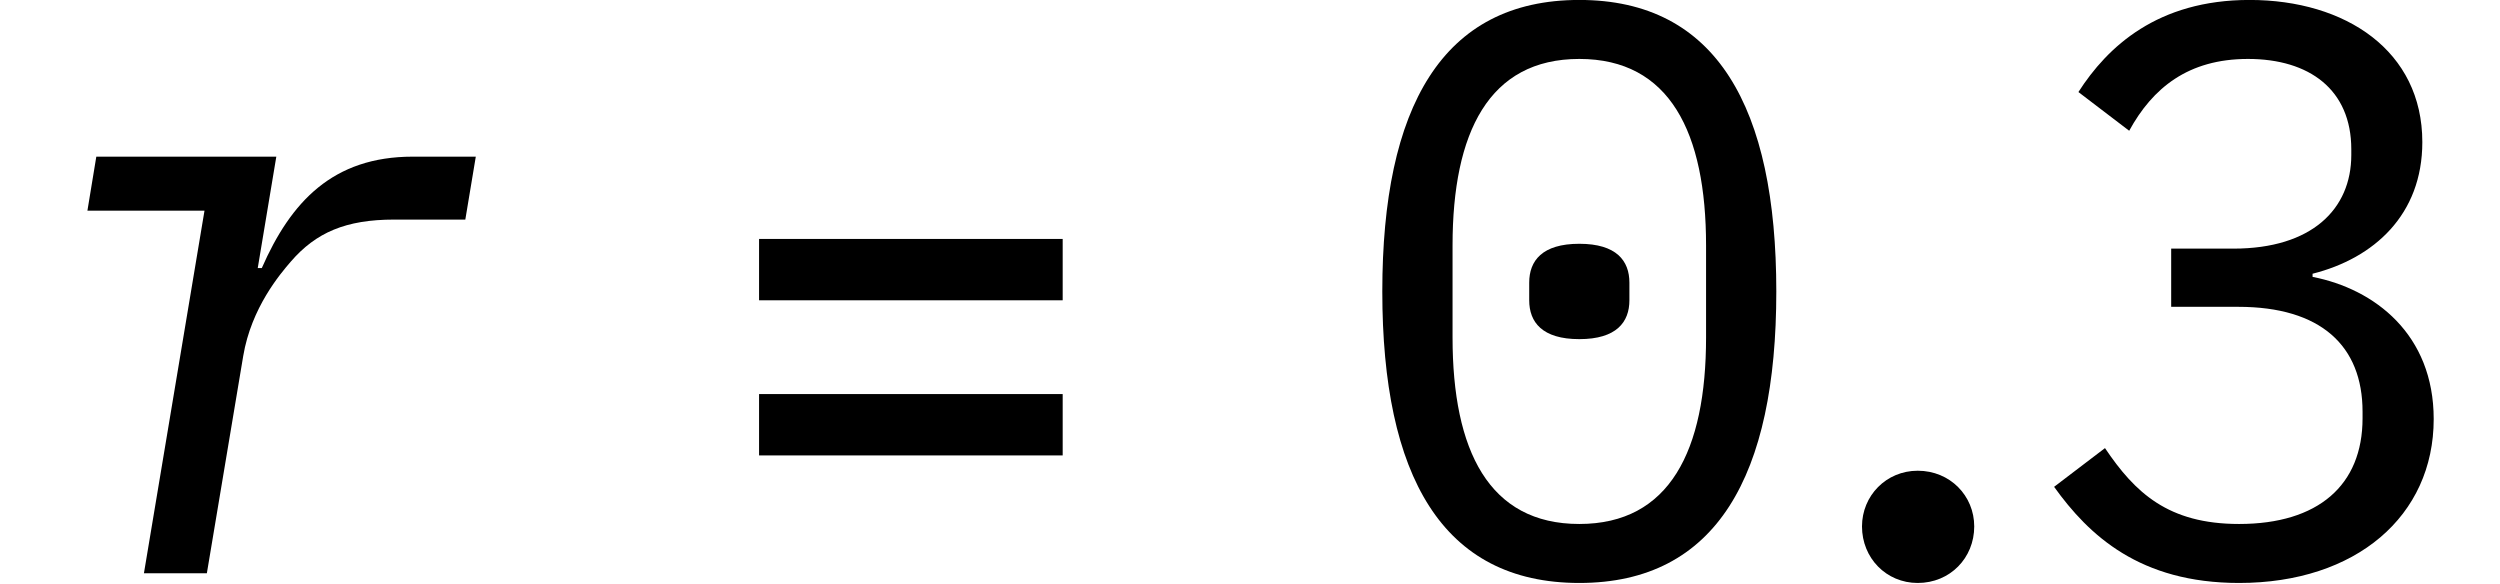
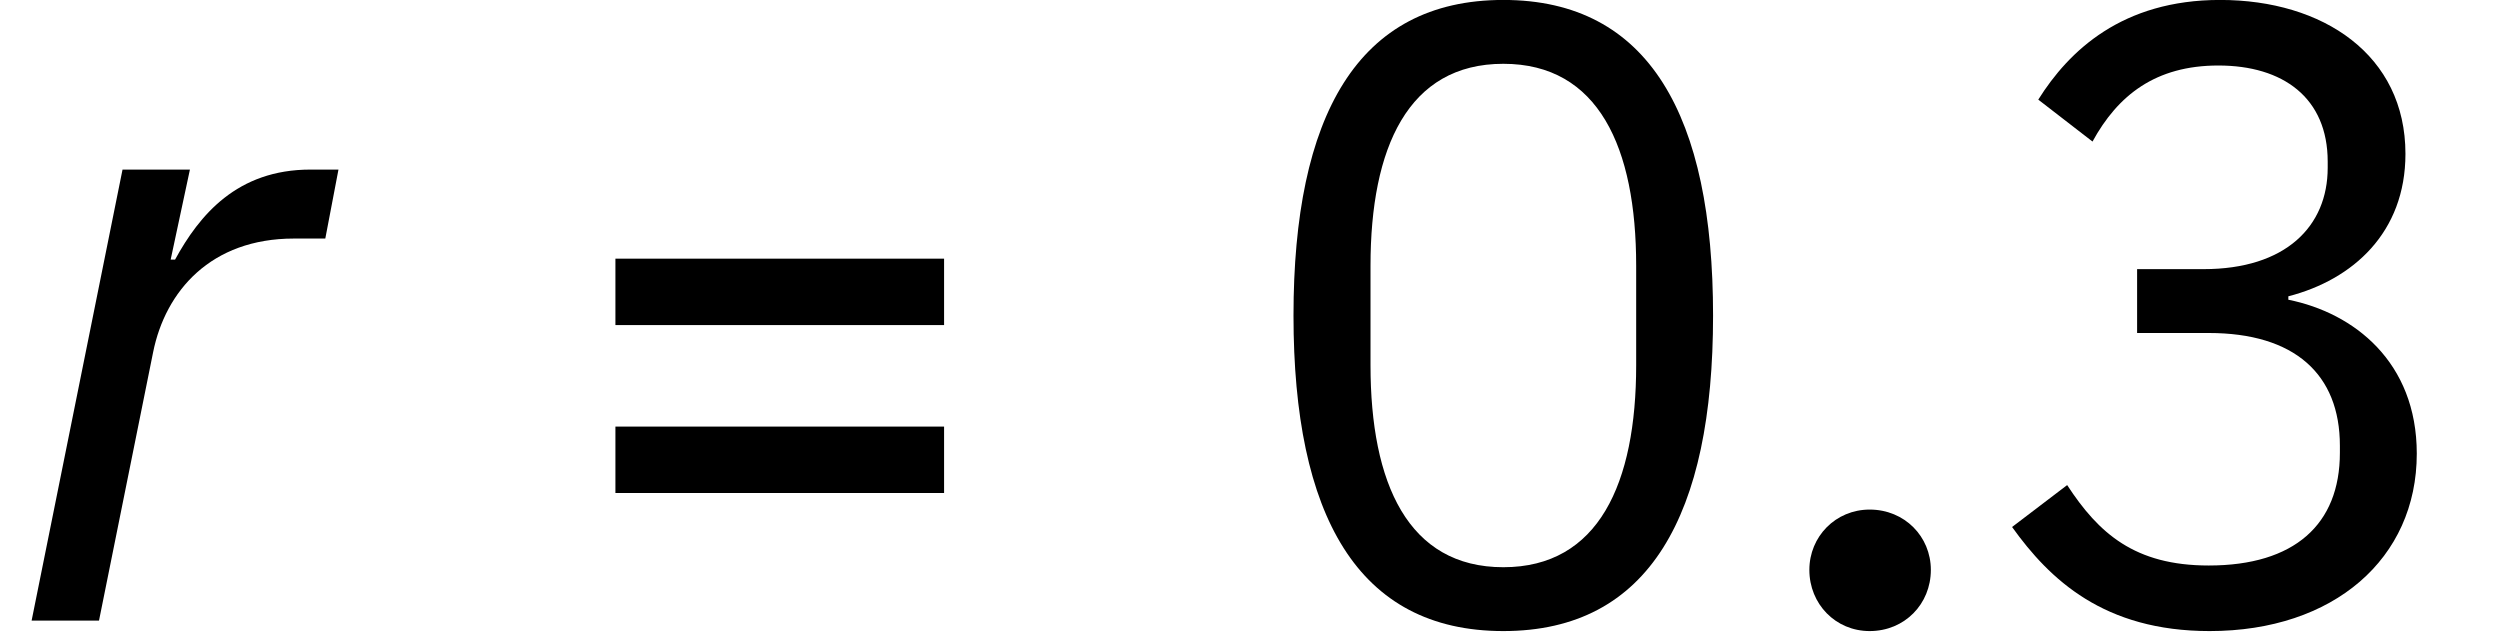
- <svg xmlns="http://www.w3.org/2000/svg" xmlns:xlink="http://www.w3.org/1999/xlink" style="width:3.096em;height:0.722em;vertical-align:-0.012em" fill="currentColor" aria-hidden="true" version="1.1" viewBox="-72 -72 30.84 7.193">
+ <svg xmlns="http://www.w3.org/2000/svg" xmlns:xlink="http://www.w3.org/1999/xlink" style="width:2.860em;height:0.722em;vertical-align:-0.012em" fill="currentColor" aria-hidden="true" version="1.1" viewBox="-72 -72 28.489 7.193">
  <defs>
-     <path id="m4ef7584d1209891f-g0-56" d="M2.152 .086C3.371 .086 3.902-.868 3.902-2.503S3.371-5.093 2.152-5.093S.402-4.139 .402-2.503S.933 .086 2.152 .086ZM2.152-.438C1.349-.438 1.026-1.09 1.026-2.095V-2.912C1.026-3.917 1.349-4.569 2.152-4.569S3.278-3.917 3.278-2.912V-2.095C3.278-1.09 2.955-.438 2.152-.438ZM2.152-2.08C2.482-2.08 2.597-2.231 2.597-2.425V-2.582C2.597-2.776 2.482-2.927 2.152-2.927S1.707-2.776 1.707-2.582V-2.425C1.707-2.231 1.822-2.08 2.152-2.08Z" />
-     <path id="m4ef7584d1209891f-g0-61" d="M1.384-2.884V-2.367H1.98C2.711-2.367 3.084-2.023 3.084-1.435V-1.377C3.084-.782 2.69-.438 1.987-.438C1.356-.438 1.062-.717 .796-1.112L.344-.768C.653-.337 1.105 .086 1.987 .086C3.027 .086 3.716-.509 3.716-1.37C3.716-2.123 3.192-2.525 2.64-2.633V-2.661C3.185-2.798 3.615-3.185 3.615-3.83C3.615-4.641 2.934-5.093 2.08-5.093C1.262-5.093 .818-4.677 .56-4.275L1.011-3.931C1.219-4.311 1.535-4.569 2.066-4.569C2.611-4.569 2.984-4.297 2.984-3.766V-3.716C2.984-3.235 2.633-2.884 1.937-2.884H1.384Z" />
-     <path id="m4ef7584d1209891f-g1-21" d="M1.836 0L2.159-1.93C2.231-2.36 2.489-2.661 2.582-2.769C2.805-3.027 3.07-3.142 3.5-3.142H4.132L4.225-3.701H3.665C2.955-3.701 2.582-3.3 2.324-2.711H2.288L2.453-3.701H.854L.775-3.221H1.815L1.277 0H1.836Z" />
+     <path id="m4ef7584d1209891f-g0-56" d="M2.152 .086C3.35 .086 3.873-.868 3.873-2.503S3.35-5.093 2.152-5.093S.43-4.139 .43-2.503S.954 .086 2.152 .086ZM2.152-.438C1.37-.438 1.062-1.126 1.062-2.095V-2.912C1.062-3.881 1.37-4.569 2.152-4.569S3.242-3.881 3.242-2.912V-2.095C3.242-1.126 2.934-.438 2.152-.438Z" />
+     <path id="m4ef7584d1209891f-g0-61" d="M1.327-2.884V-2.36H1.915C2.618-2.36 2.991-2.023 2.991-1.435V-1.377C2.991-.789 2.618-.452 1.915-.452C1.306-.452 1.011-.717 .753-1.112L.301-.768C.61-.337 1.054 .086 1.922 .086C2.941 .086 3.622-.509 3.622-1.37C3.622-2.123 3.106-2.525 2.568-2.633V-2.661C3.099-2.798 3.529-3.185 3.529-3.83C3.529-4.641 2.855-5.093 2.008-5.093C1.205-5.093 .768-4.677 .516-4.275L.961-3.931C1.169-4.311 1.478-4.555 1.994-4.555C2.525-4.555 2.891-4.29 2.891-3.766V-3.716C2.891-3.235 2.546-2.884 1.872-2.884H1.327Z" />
+     <path id="m4ef7584d1209891f-g1-21" d="M.811 0L1.255-2.202C1.356-2.704 1.729-3.135 2.41-3.135H2.668L2.776-3.701H2.546C1.944-3.701 1.635-3.328 1.435-2.962H1.399L1.557-3.701H1.004L.258 0H.811Z" />
    <path id="m4ef7584d1209891f-g2-15" d="M.854-.911C.574-.911 .359-.689 .359-.416C.359-.136 .574 .086 .854 .086C1.141 .086 1.356-.136 1.356-.416C1.356-.689 1.141-.911 .854-.911Z" />
    <path id="m4ef7584d1209891f-g2-30" d="M.445-1.047H3.142V-1.592H.445V-1.047ZM.445-2.425H3.142V-2.97H.445V-2.425Z" />
    <use id="m4ef7584d1209891f-g3-56" xlink:href="#m4ef7584d1209891f-g0-56" transform="scale(1.388889)" />
    <use id="m4ef7584d1209891f-g3-61" xlink:href="#m4ef7584d1209891f-g0-61" transform="scale(1.388889)" />
    <use id="m4ef7584d1209891f-g4-21" xlink:href="#m4ef7584d1209891f-g1-21" transform="scale(1.388889)" />
    <use id="m4ef7584d1209891f-g5-15" xlink:href="#m4ef7584d1209891f-g2-15" transform="scale(1.388889)" />
    <use id="m4ef7584d1209891f-g5-30" xlink:href="#m4ef7584d1209891f-g2-30" transform="scale(1.388889)" />
  </defs>
  <g id="m4ef7584d1209891f-page4">
    <use x="-72" y="-64.927" xlink:href="#m4ef7584d1209891f-g4-21" />
-     <use x="-63.255" y="-64.927" xlink:href="#m4ef7584d1209891f-g5-30" />
-     <use x="-55.506" y="-64.927" xlink:href="#m4ef7584d1209891f-g3-56" />
-     <use x="-49.528" y="-64.927" xlink:href="#m4ef7584d1209891f-g5-15" />
-     <use x="-47.137" y="-64.927" xlink:href="#m4ef7584d1209891f-g3-61" />
+     <use x="-65.606" y="-64.927" xlink:href="#m4ef7584d1209891f-g5-30" />
+     <use x="-57.857" y="-64.927" xlink:href="#m4ef7584d1209891f-g3-56" />
+     <use x="-51.879" y="-64.927" xlink:href="#m4ef7584d1209891f-g5-15" />
+     <use x="-49.488" y="-64.927" xlink:href="#m4ef7584d1209891f-g3-61" />
  </g>
</svg>
